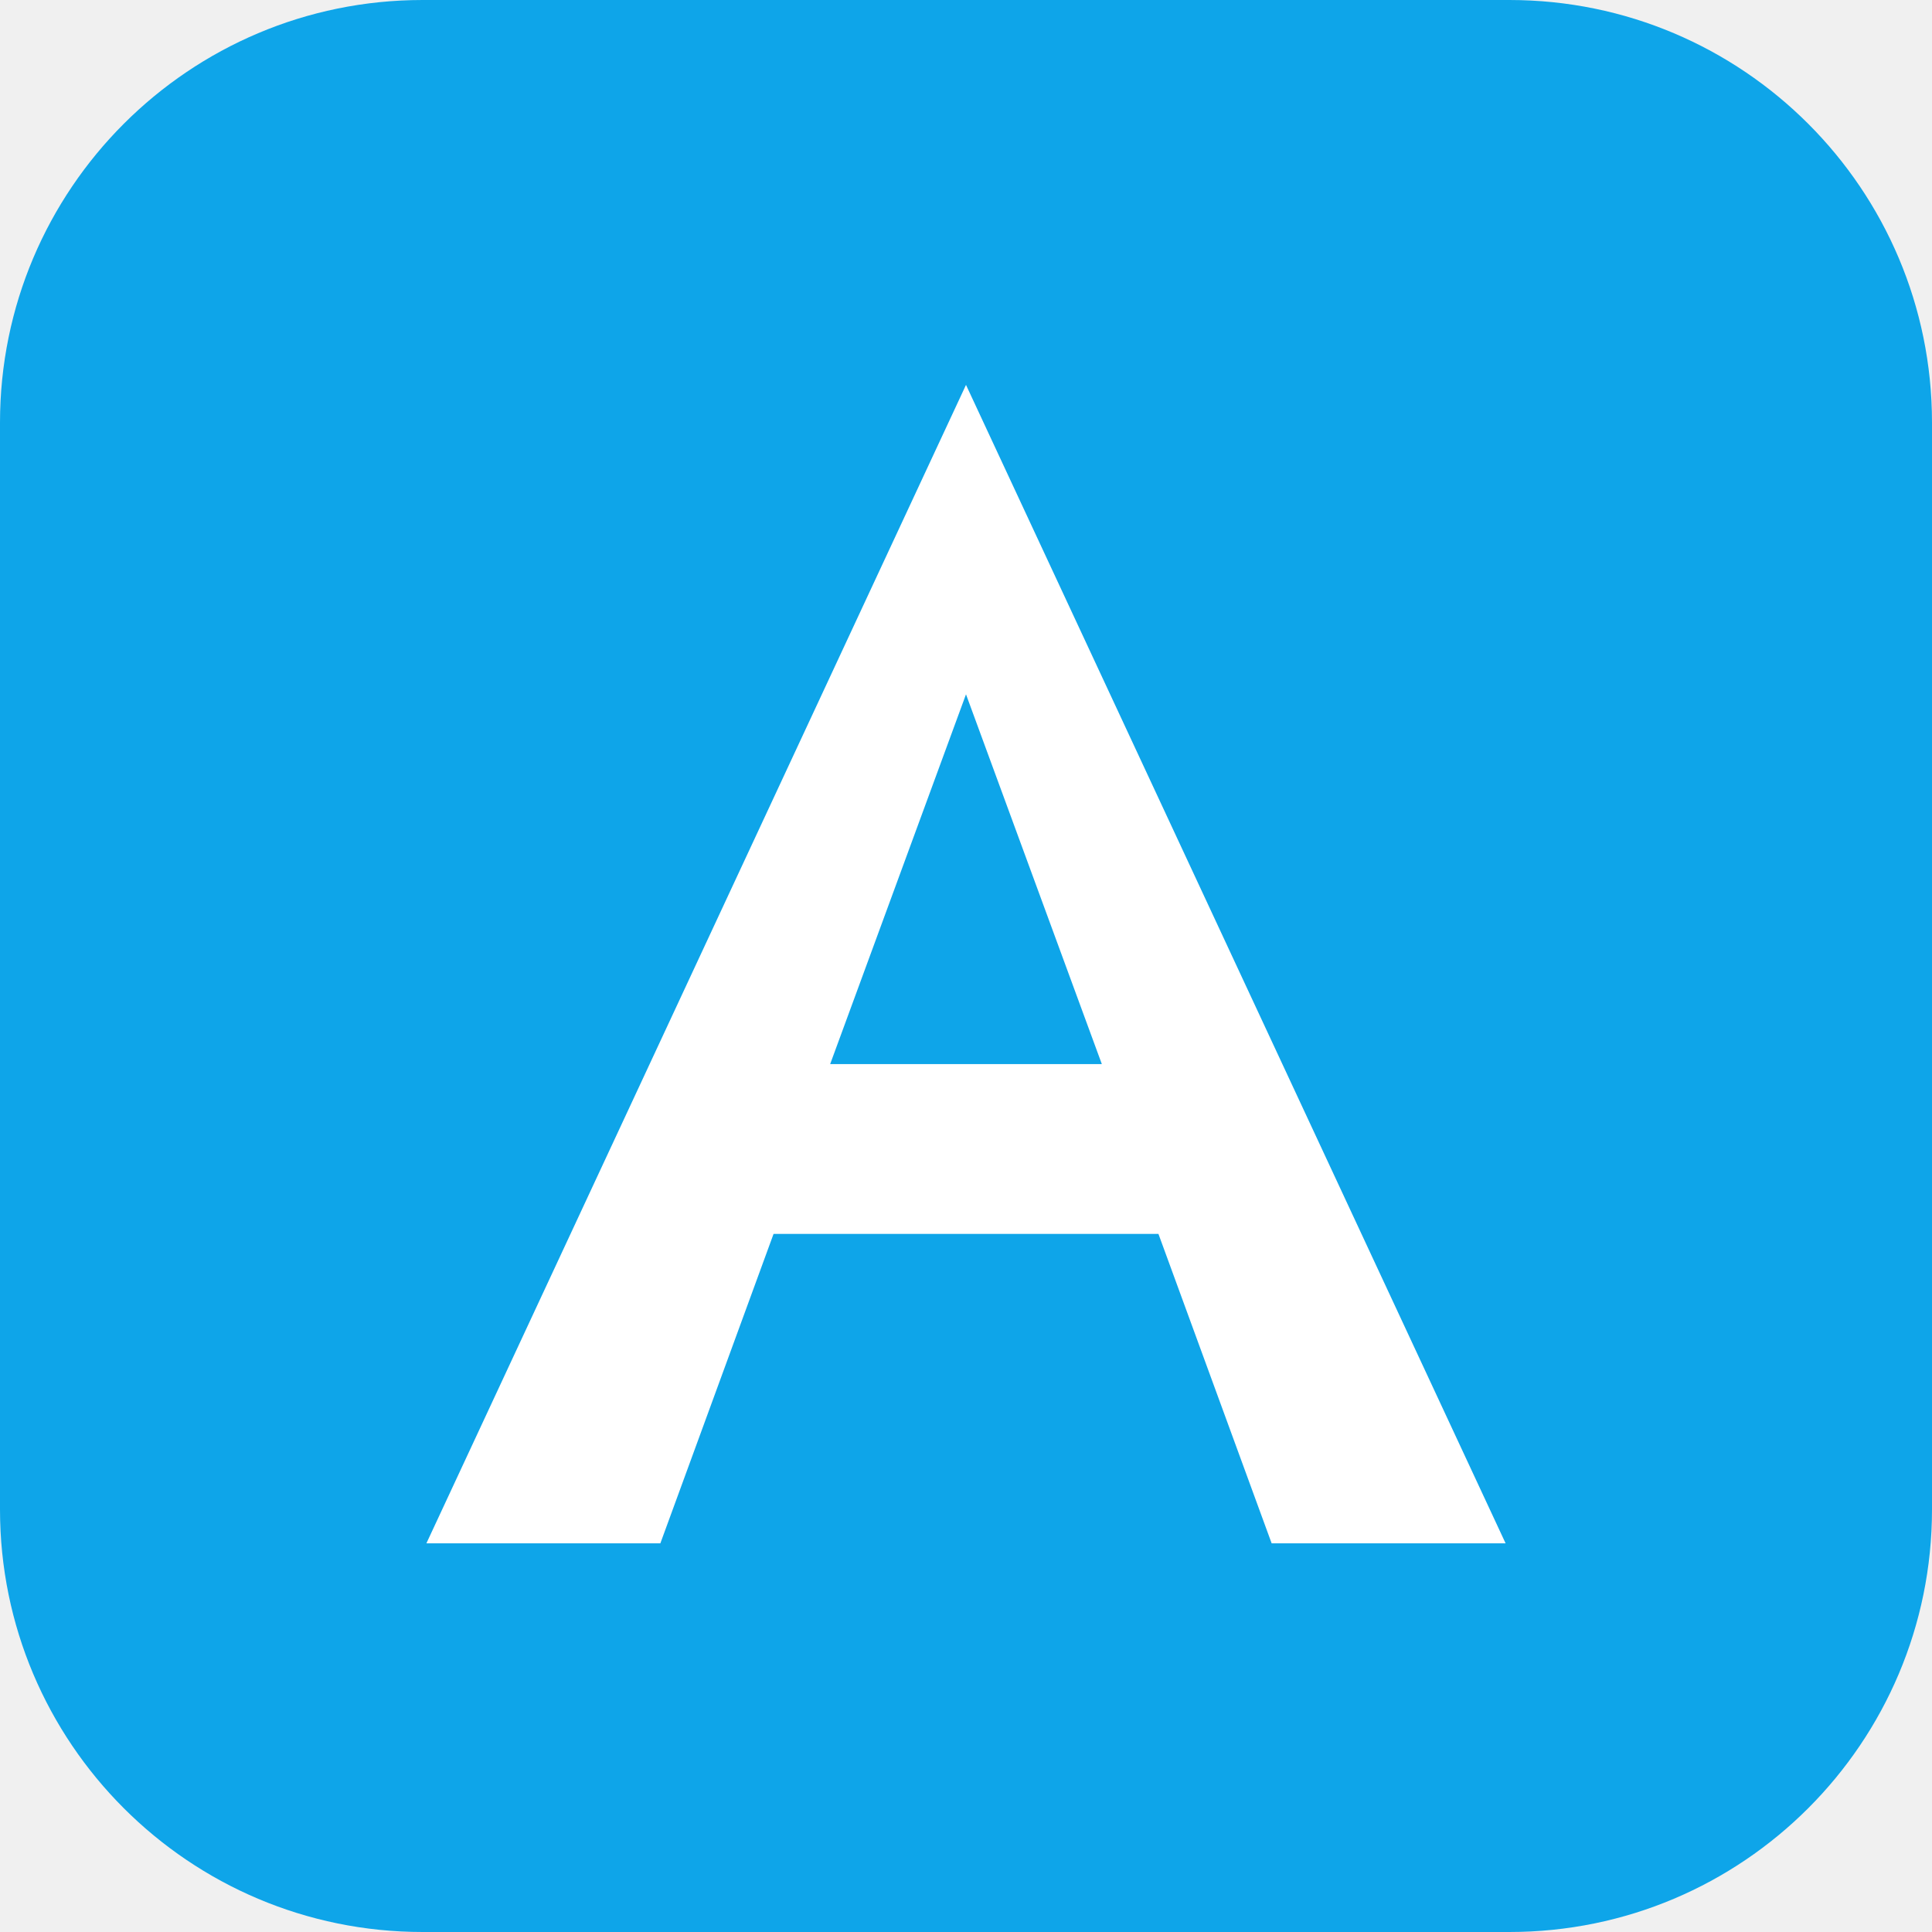
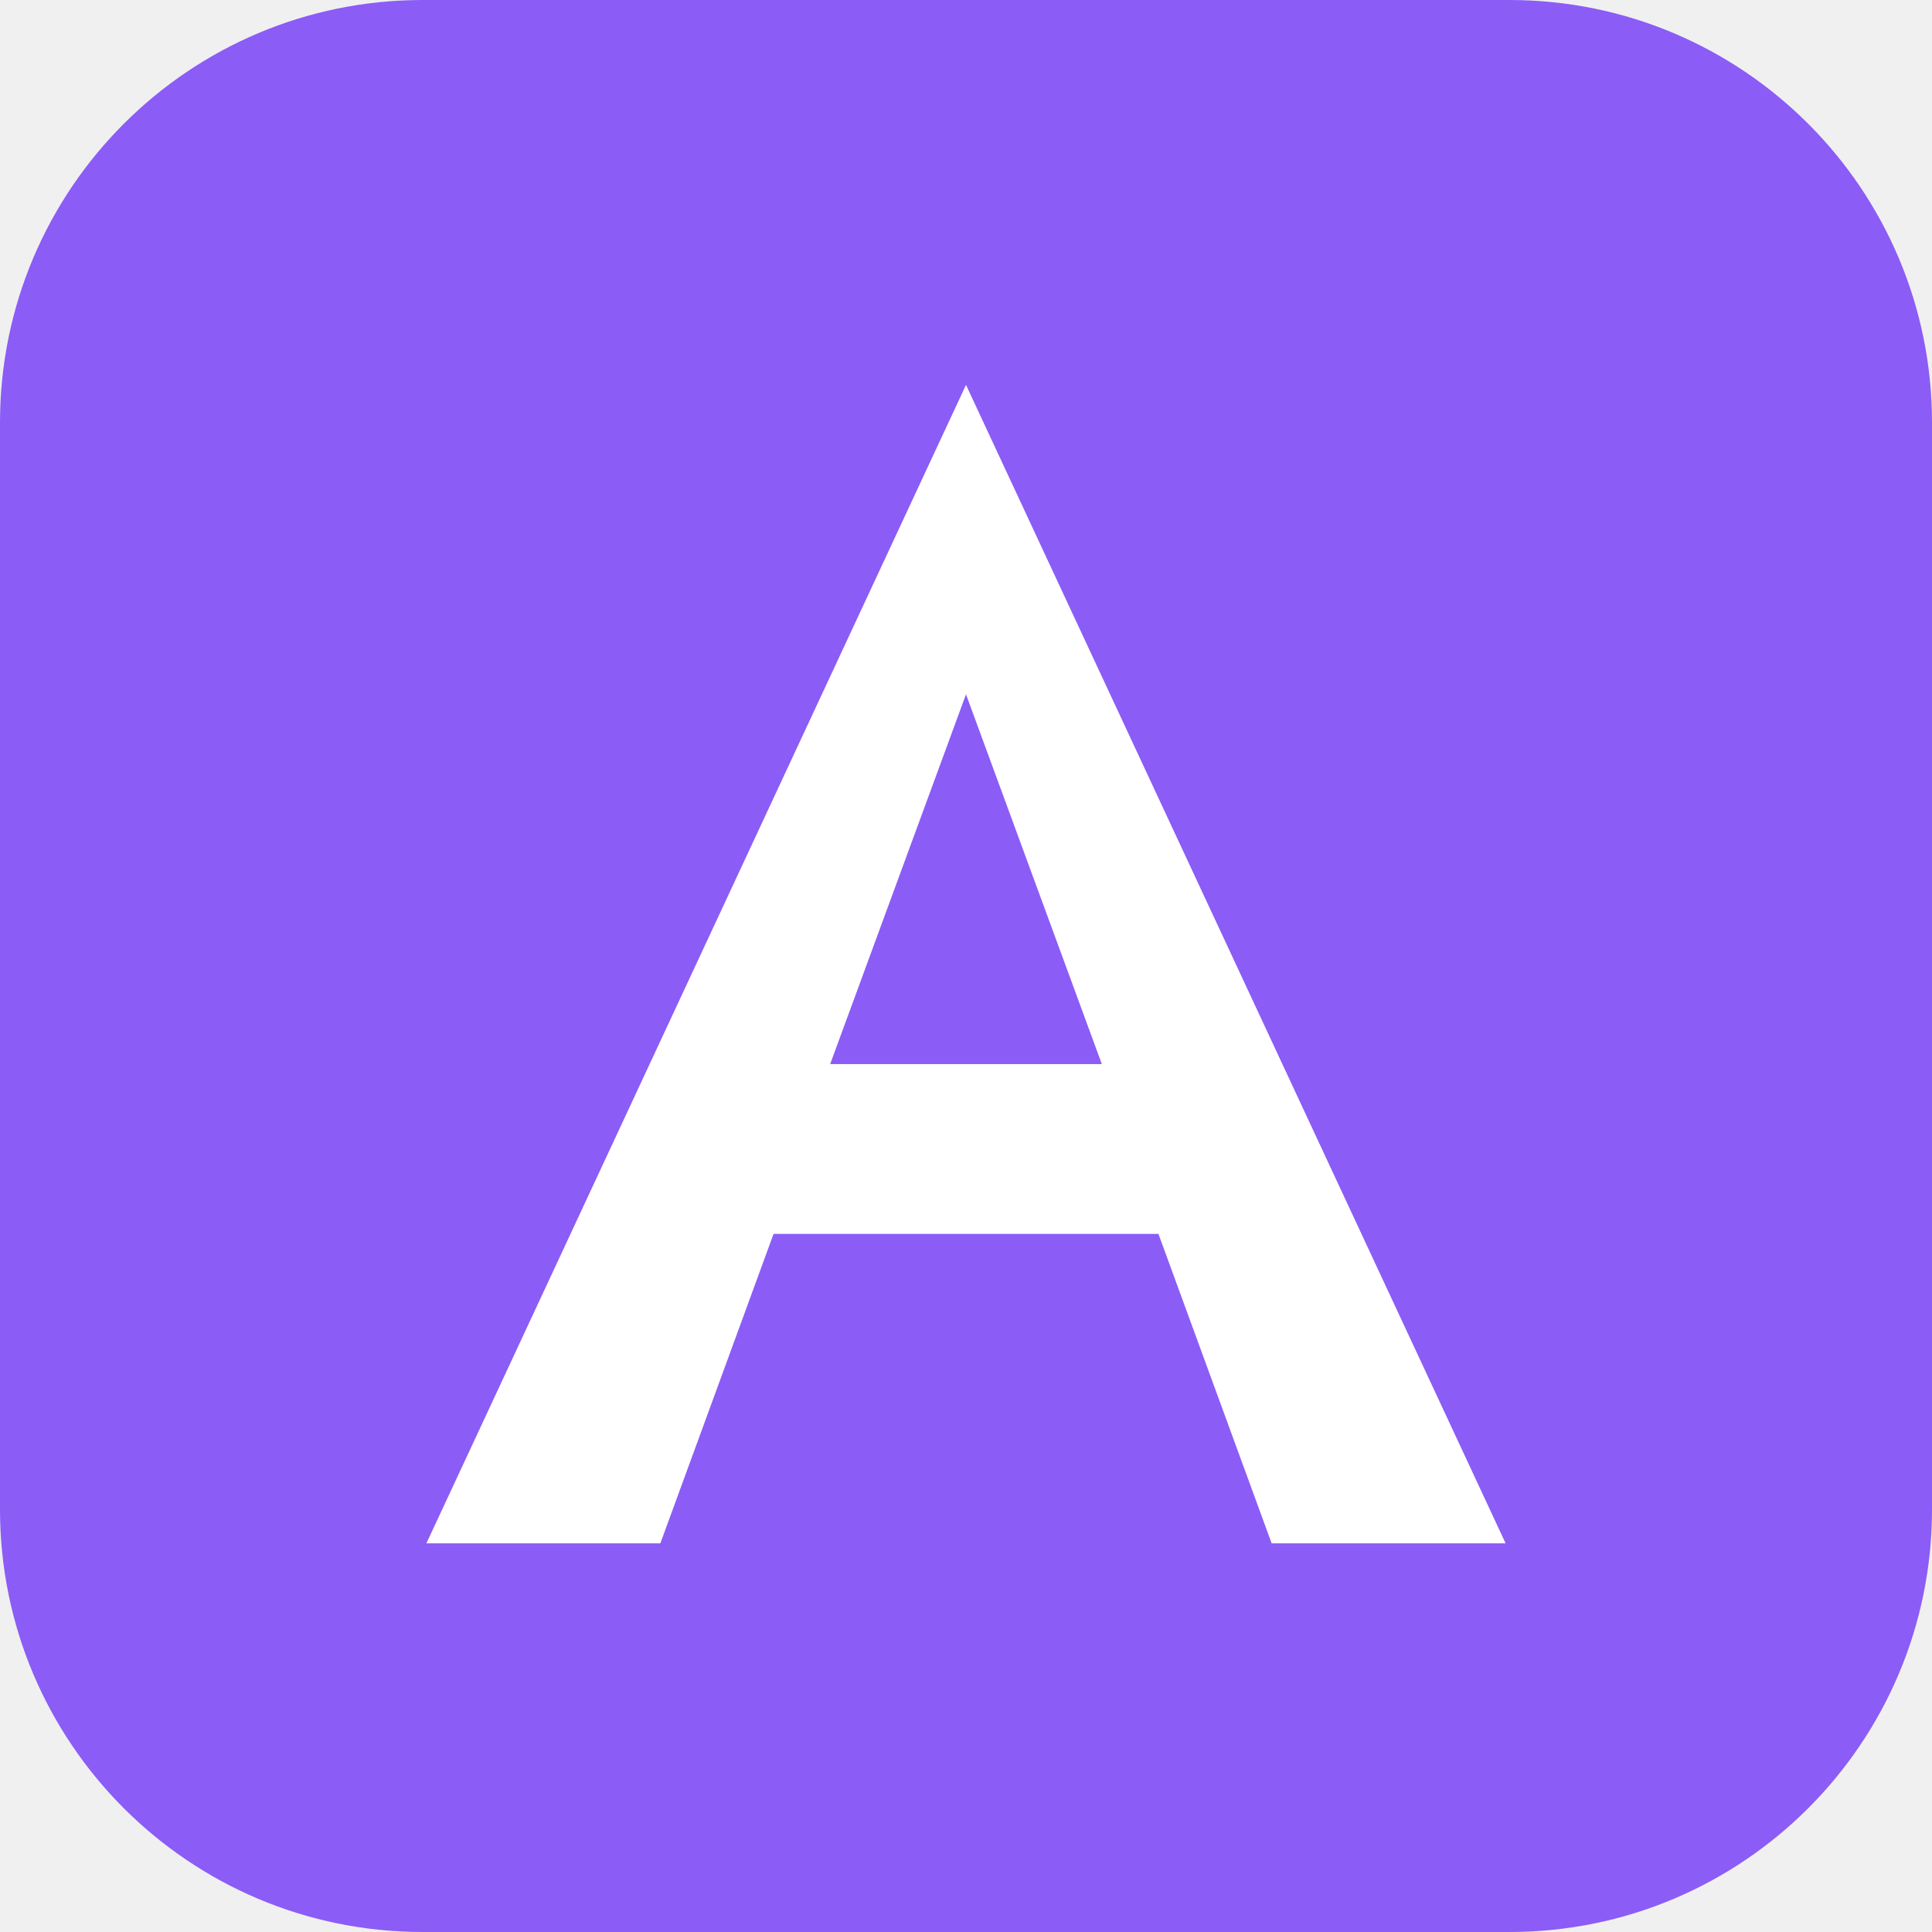
<svg xmlns="http://www.w3.org/2000/svg" viewBox="0 0 512 512" role="img" aria-label="AcctSuite">
-   <rect width="512" height="512" rx="112" fill="#0ea5e9" />
+   <rect width="512" height="512" rx="112" fill="#8B5CF6" />
  <path fill="#fff" d="M256 102l143 307h-62l-30-82H205l-30 82h-62L256 102zm0 82l-36 98h72l-36-98z" />
</svg>
